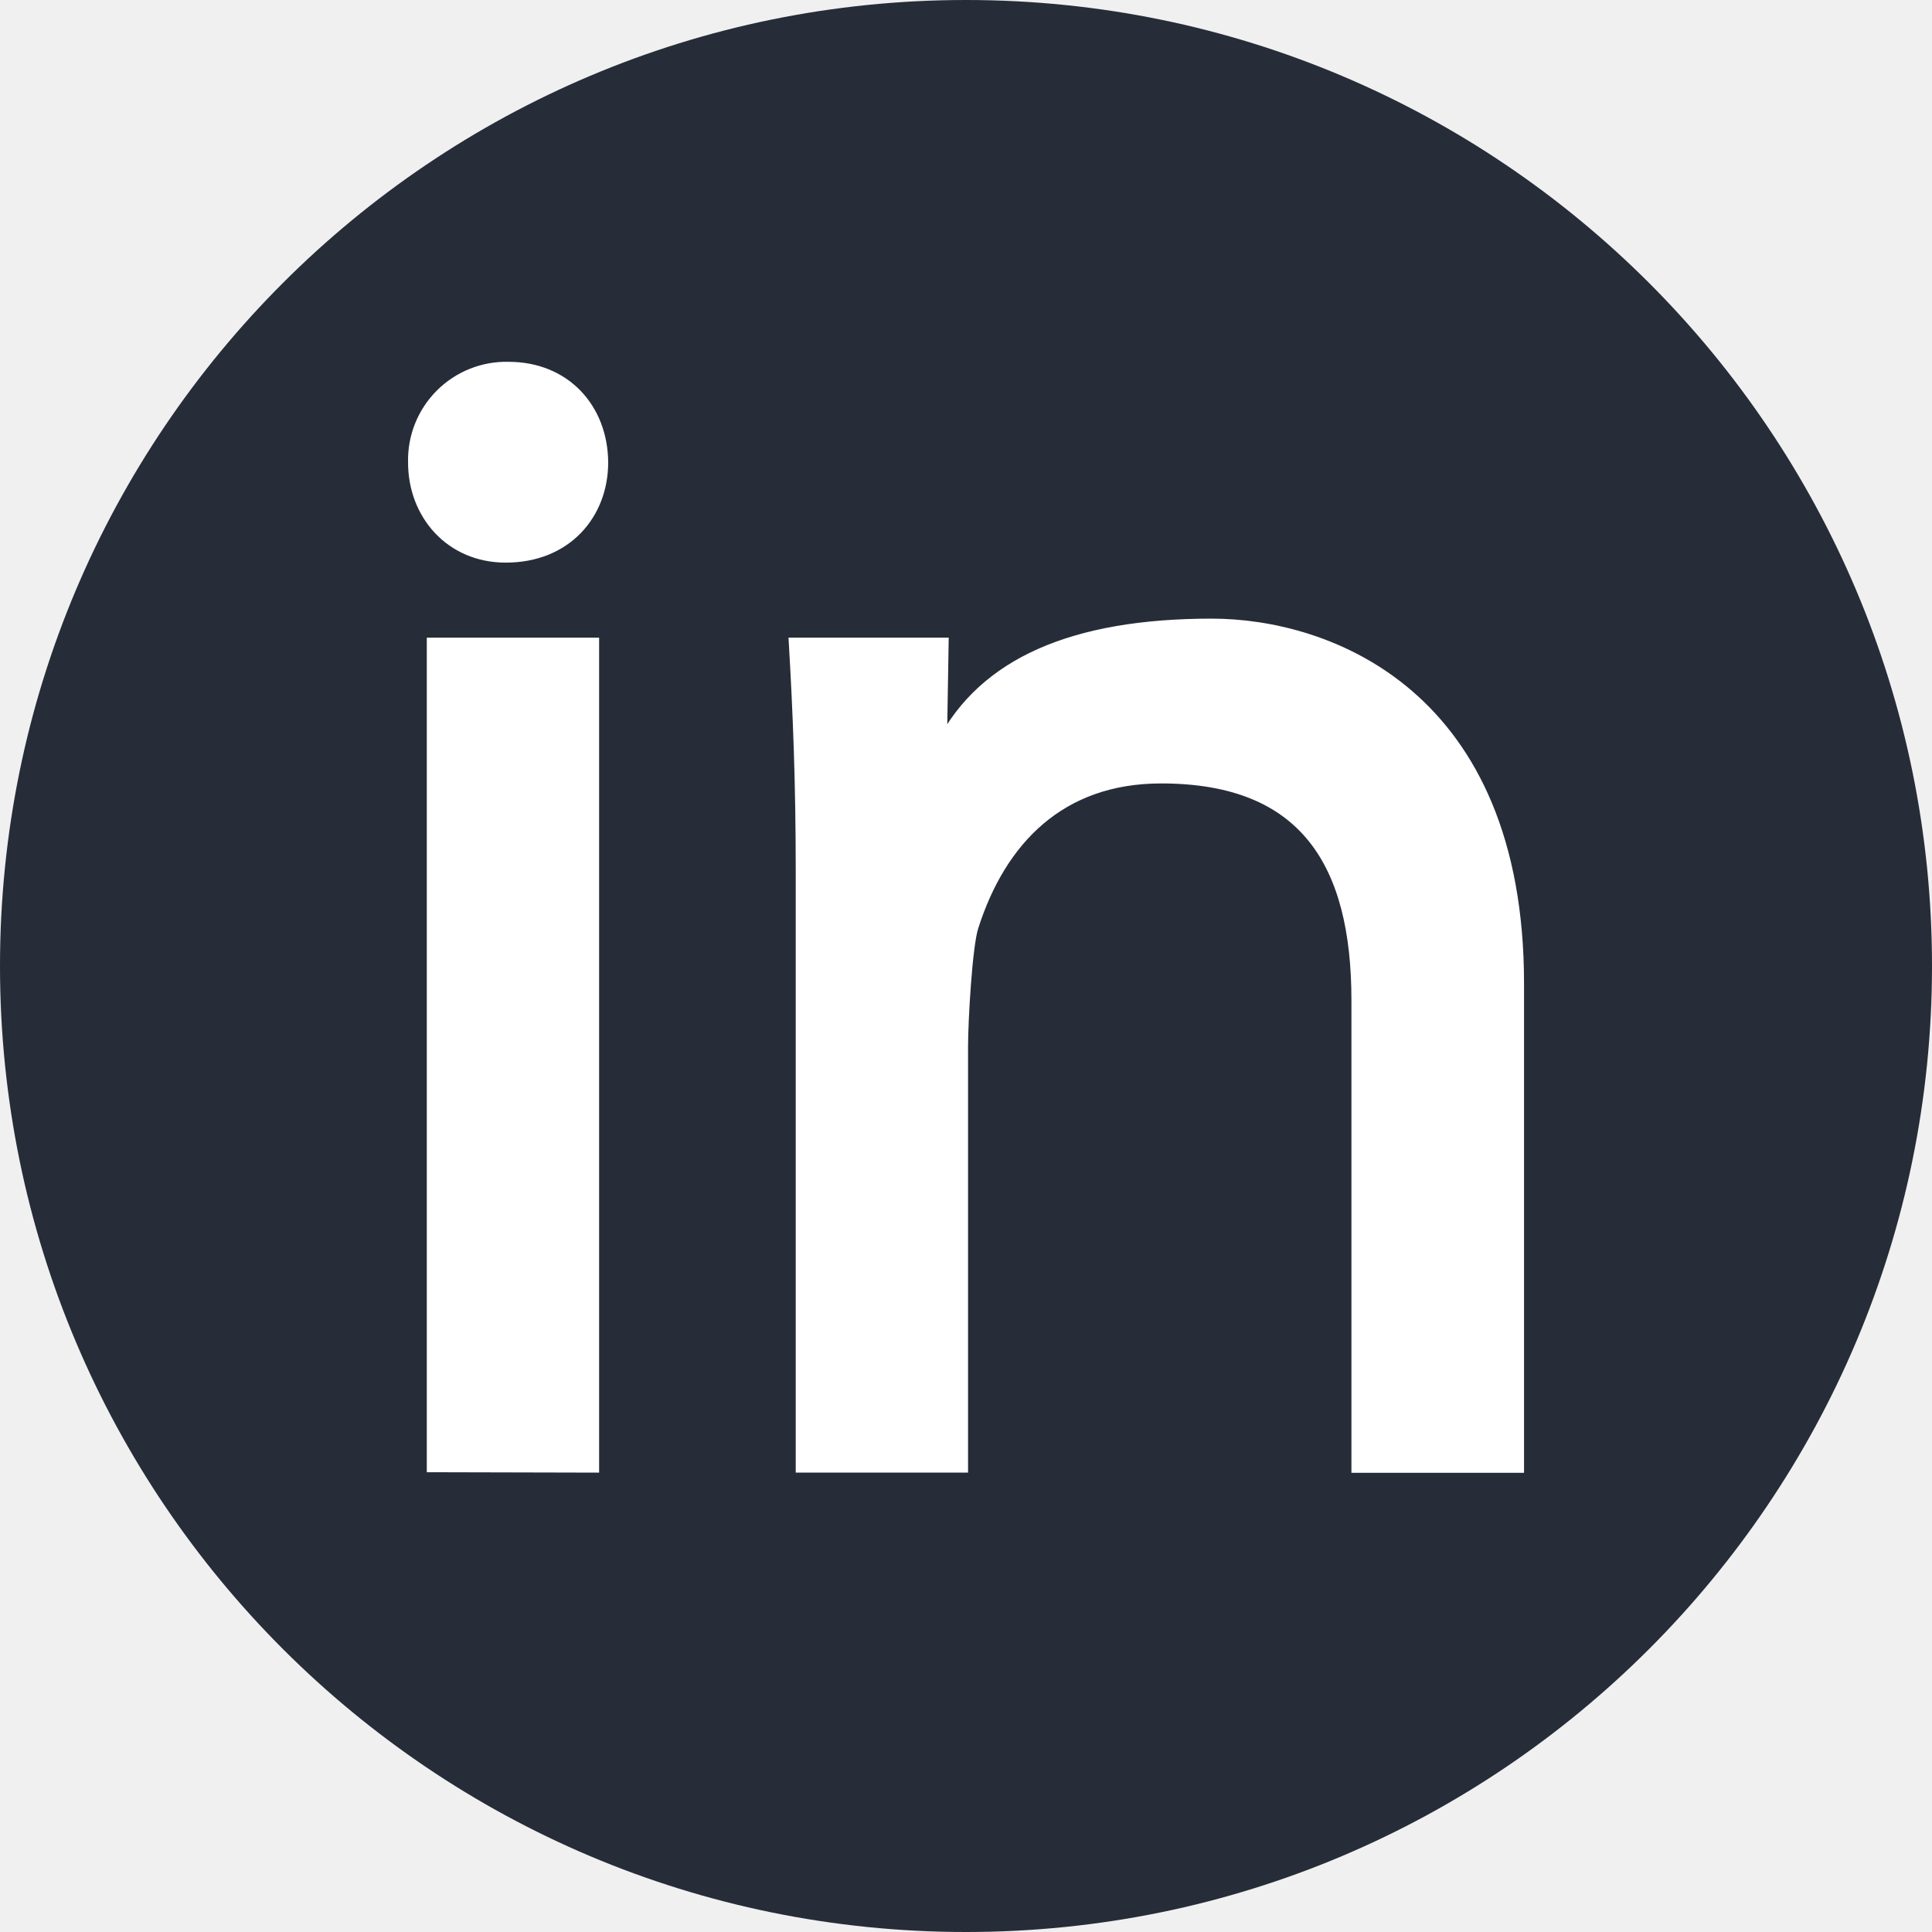
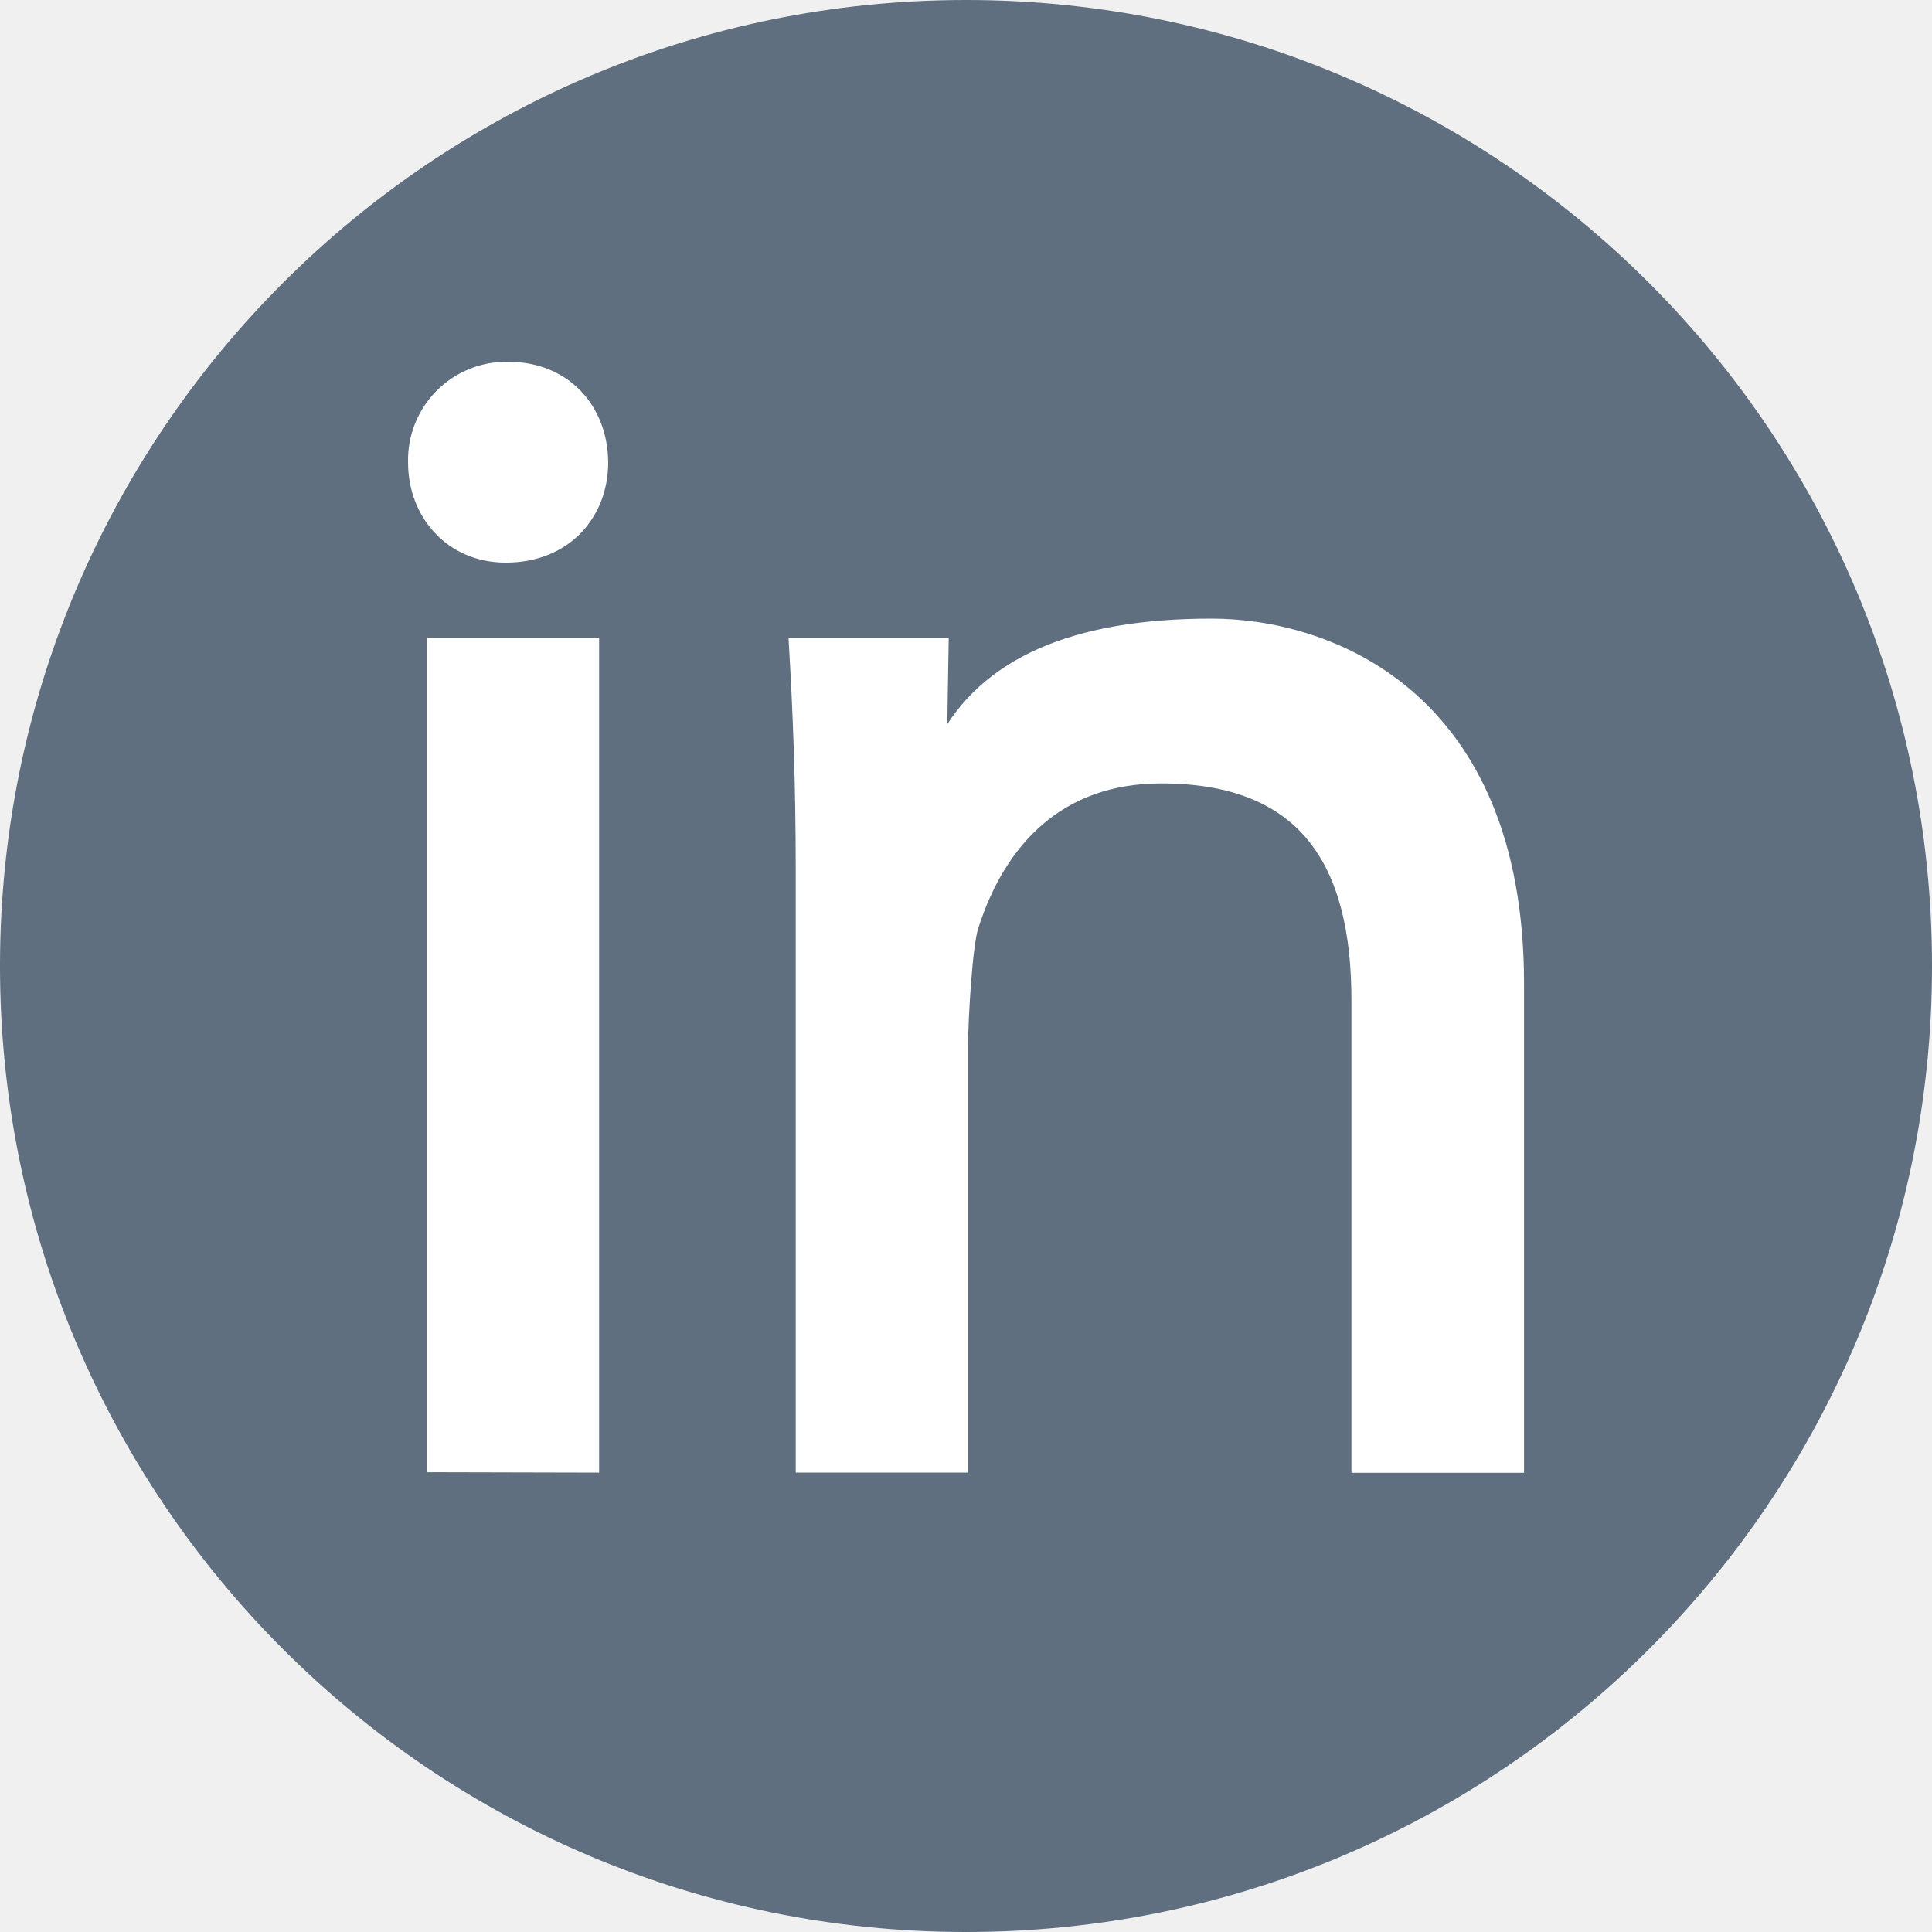
<svg xmlns="http://www.w3.org/2000/svg" viewBox="0 0 198 198">
  <g id="Layer_2" data-name="Layer 2">
    <g id="Layer_13" data-name="Layer 13">
      <g>
-         <circle cx="99" cy="99" r="99" fill="#262d38" />
+         <circle cx="99" cy="99" r="99" fill="#21374f" opacity="0.7" />
        <g>
          <path d="M61.83,47.38c0,5.35-3.76,9.78-10,9.78-5.7,0-9.52-4.43-9.51-9.78a9.57,9.57,0,0,1,9.79-9.8C58,37.58,61.79,41.88,61.83,47.38Zm-17.59,103V65.85H60.9v84.57Z" fill="#fff" stroke="#fff" stroke-miterlimit="10" />
          <path d="M82.05,89.23c0-9-.29-16.2-.71-23.38h7.91l7.47,0-.17,10.26c4.26-8.13,13.33-12.21,27.63-12.21,11.89,0,31.51,7.16,31.51,36.9v49.64H139V102.51c0-14-5.27-22.72-20-22.72-10.33,0-16.39,6.35-19.21,15.16-.65,1.92-1.08,9.71-1.08,12.3v43.17H82.05Z" fill="#fff" stroke="#fff" stroke-miterlimit="10" />
        </g>
      </g>
    </g>
  </g>
</svg>
